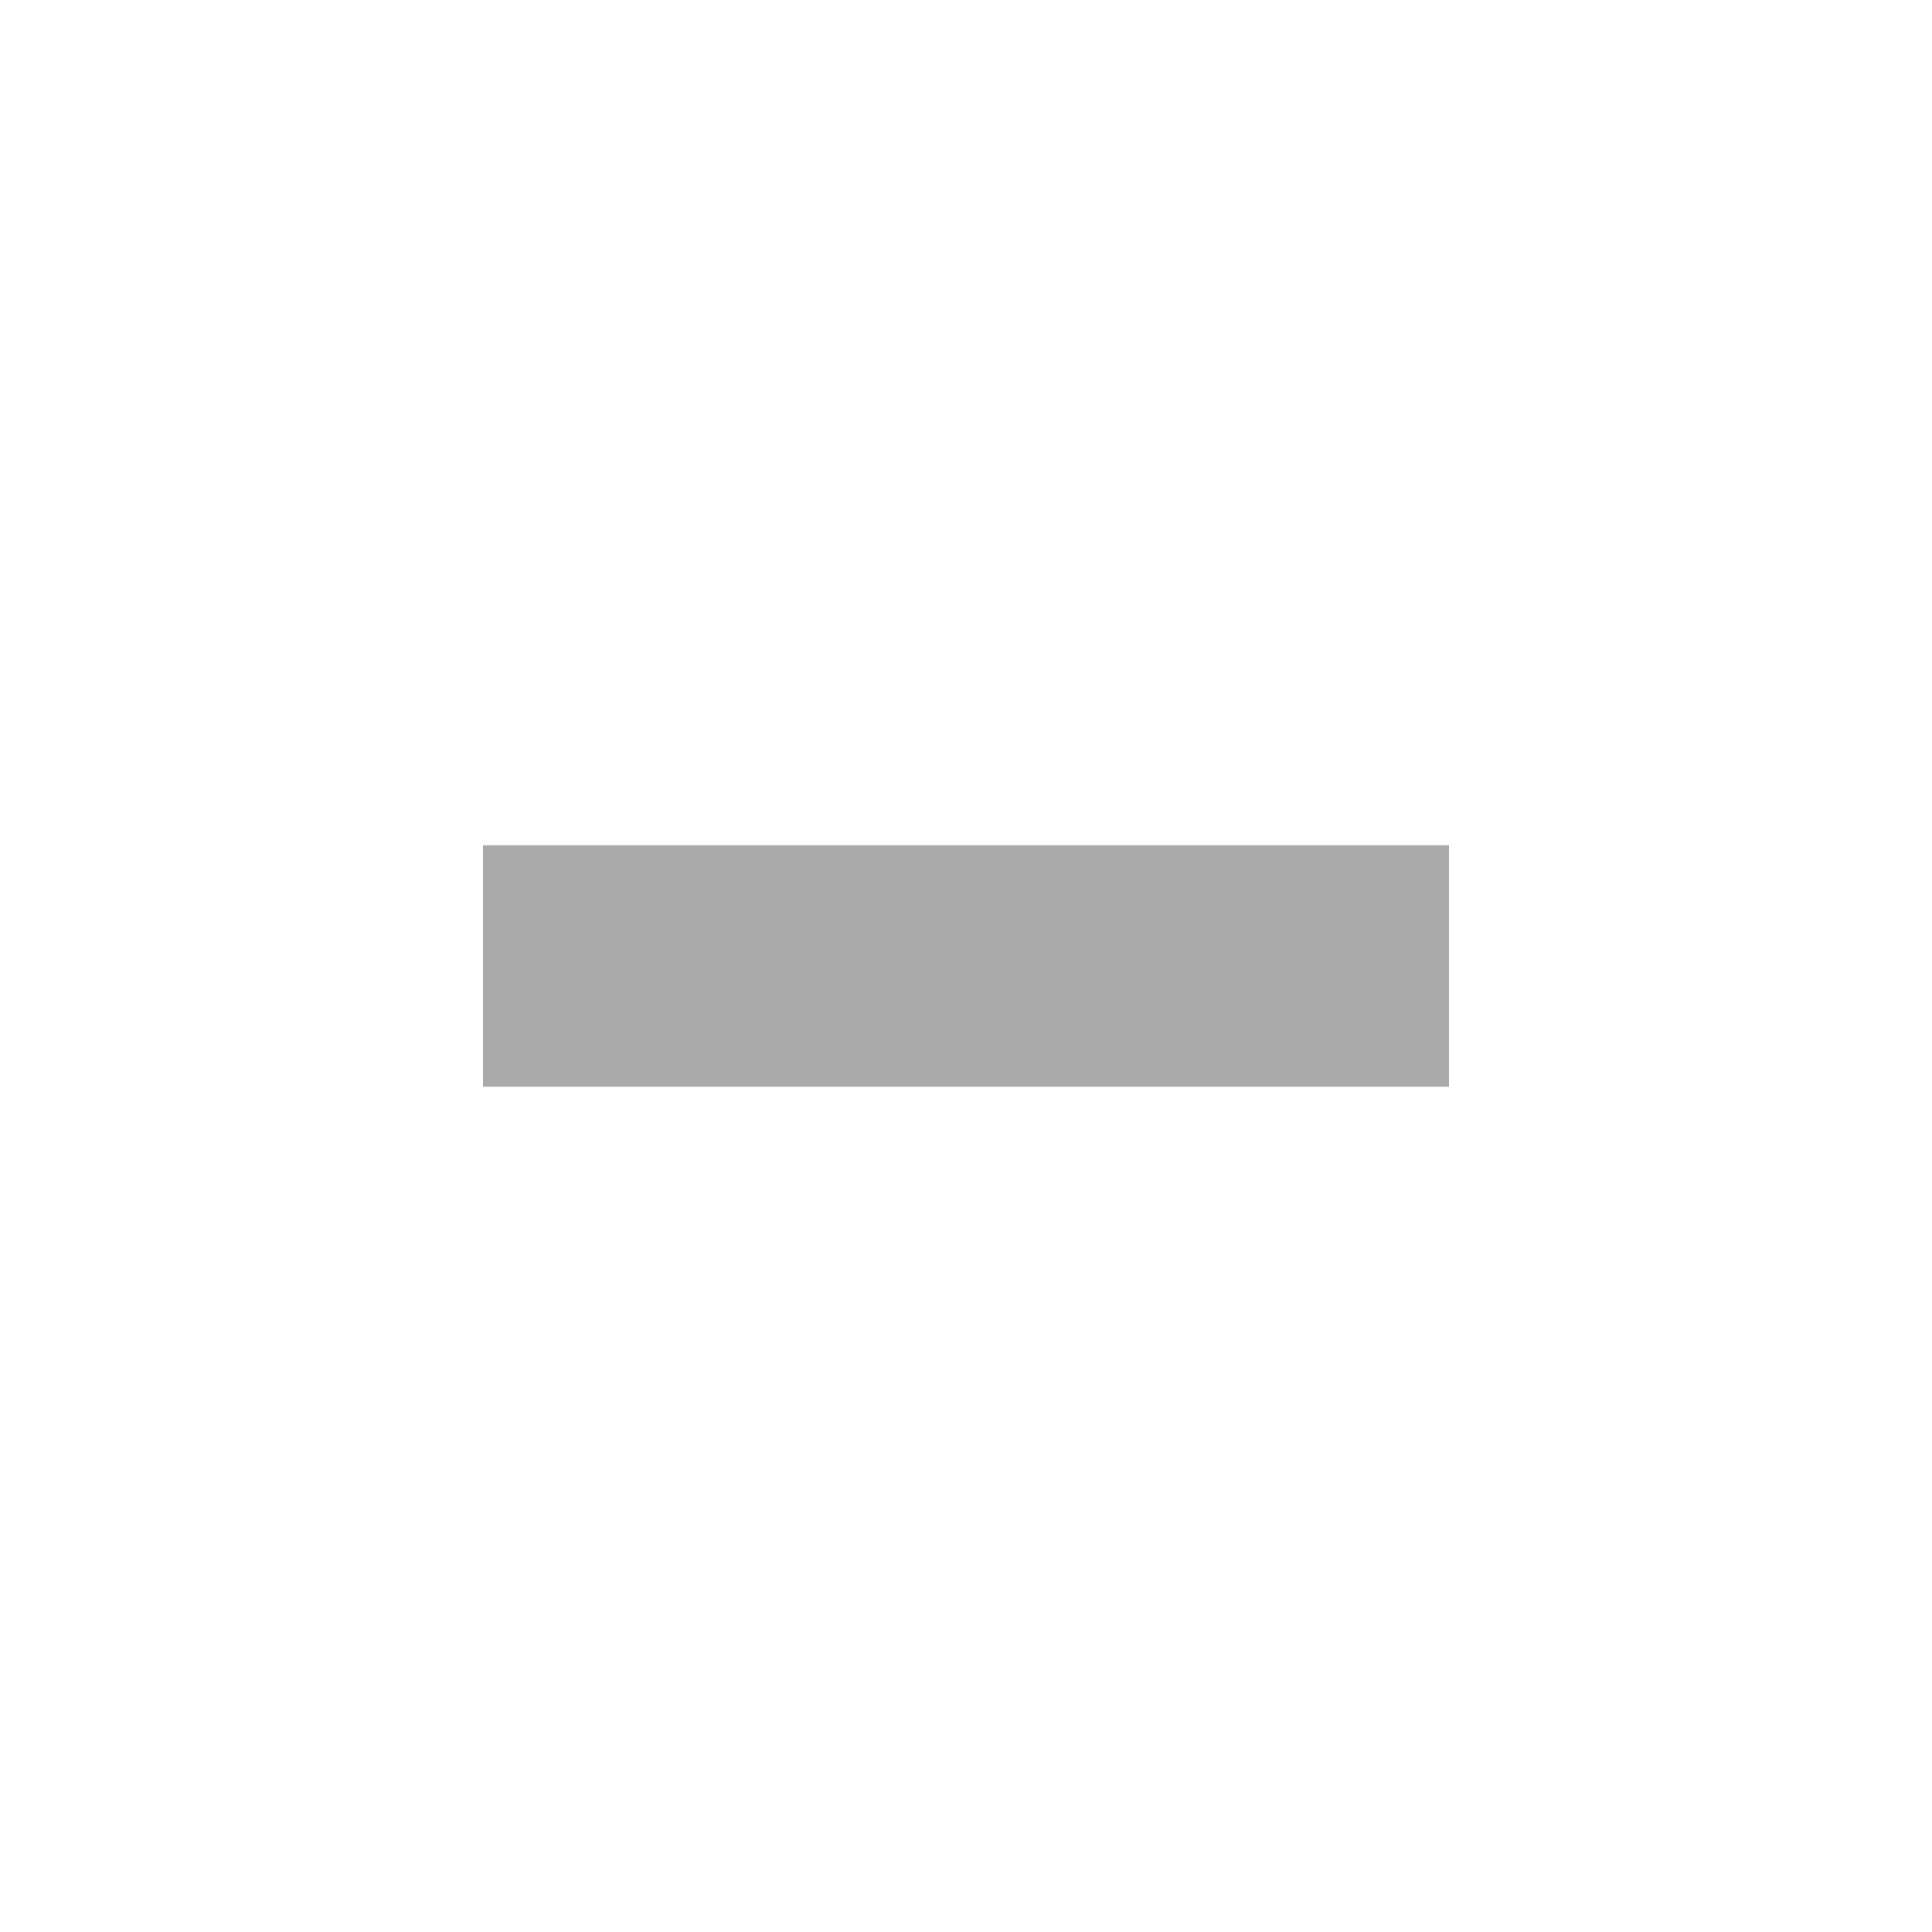
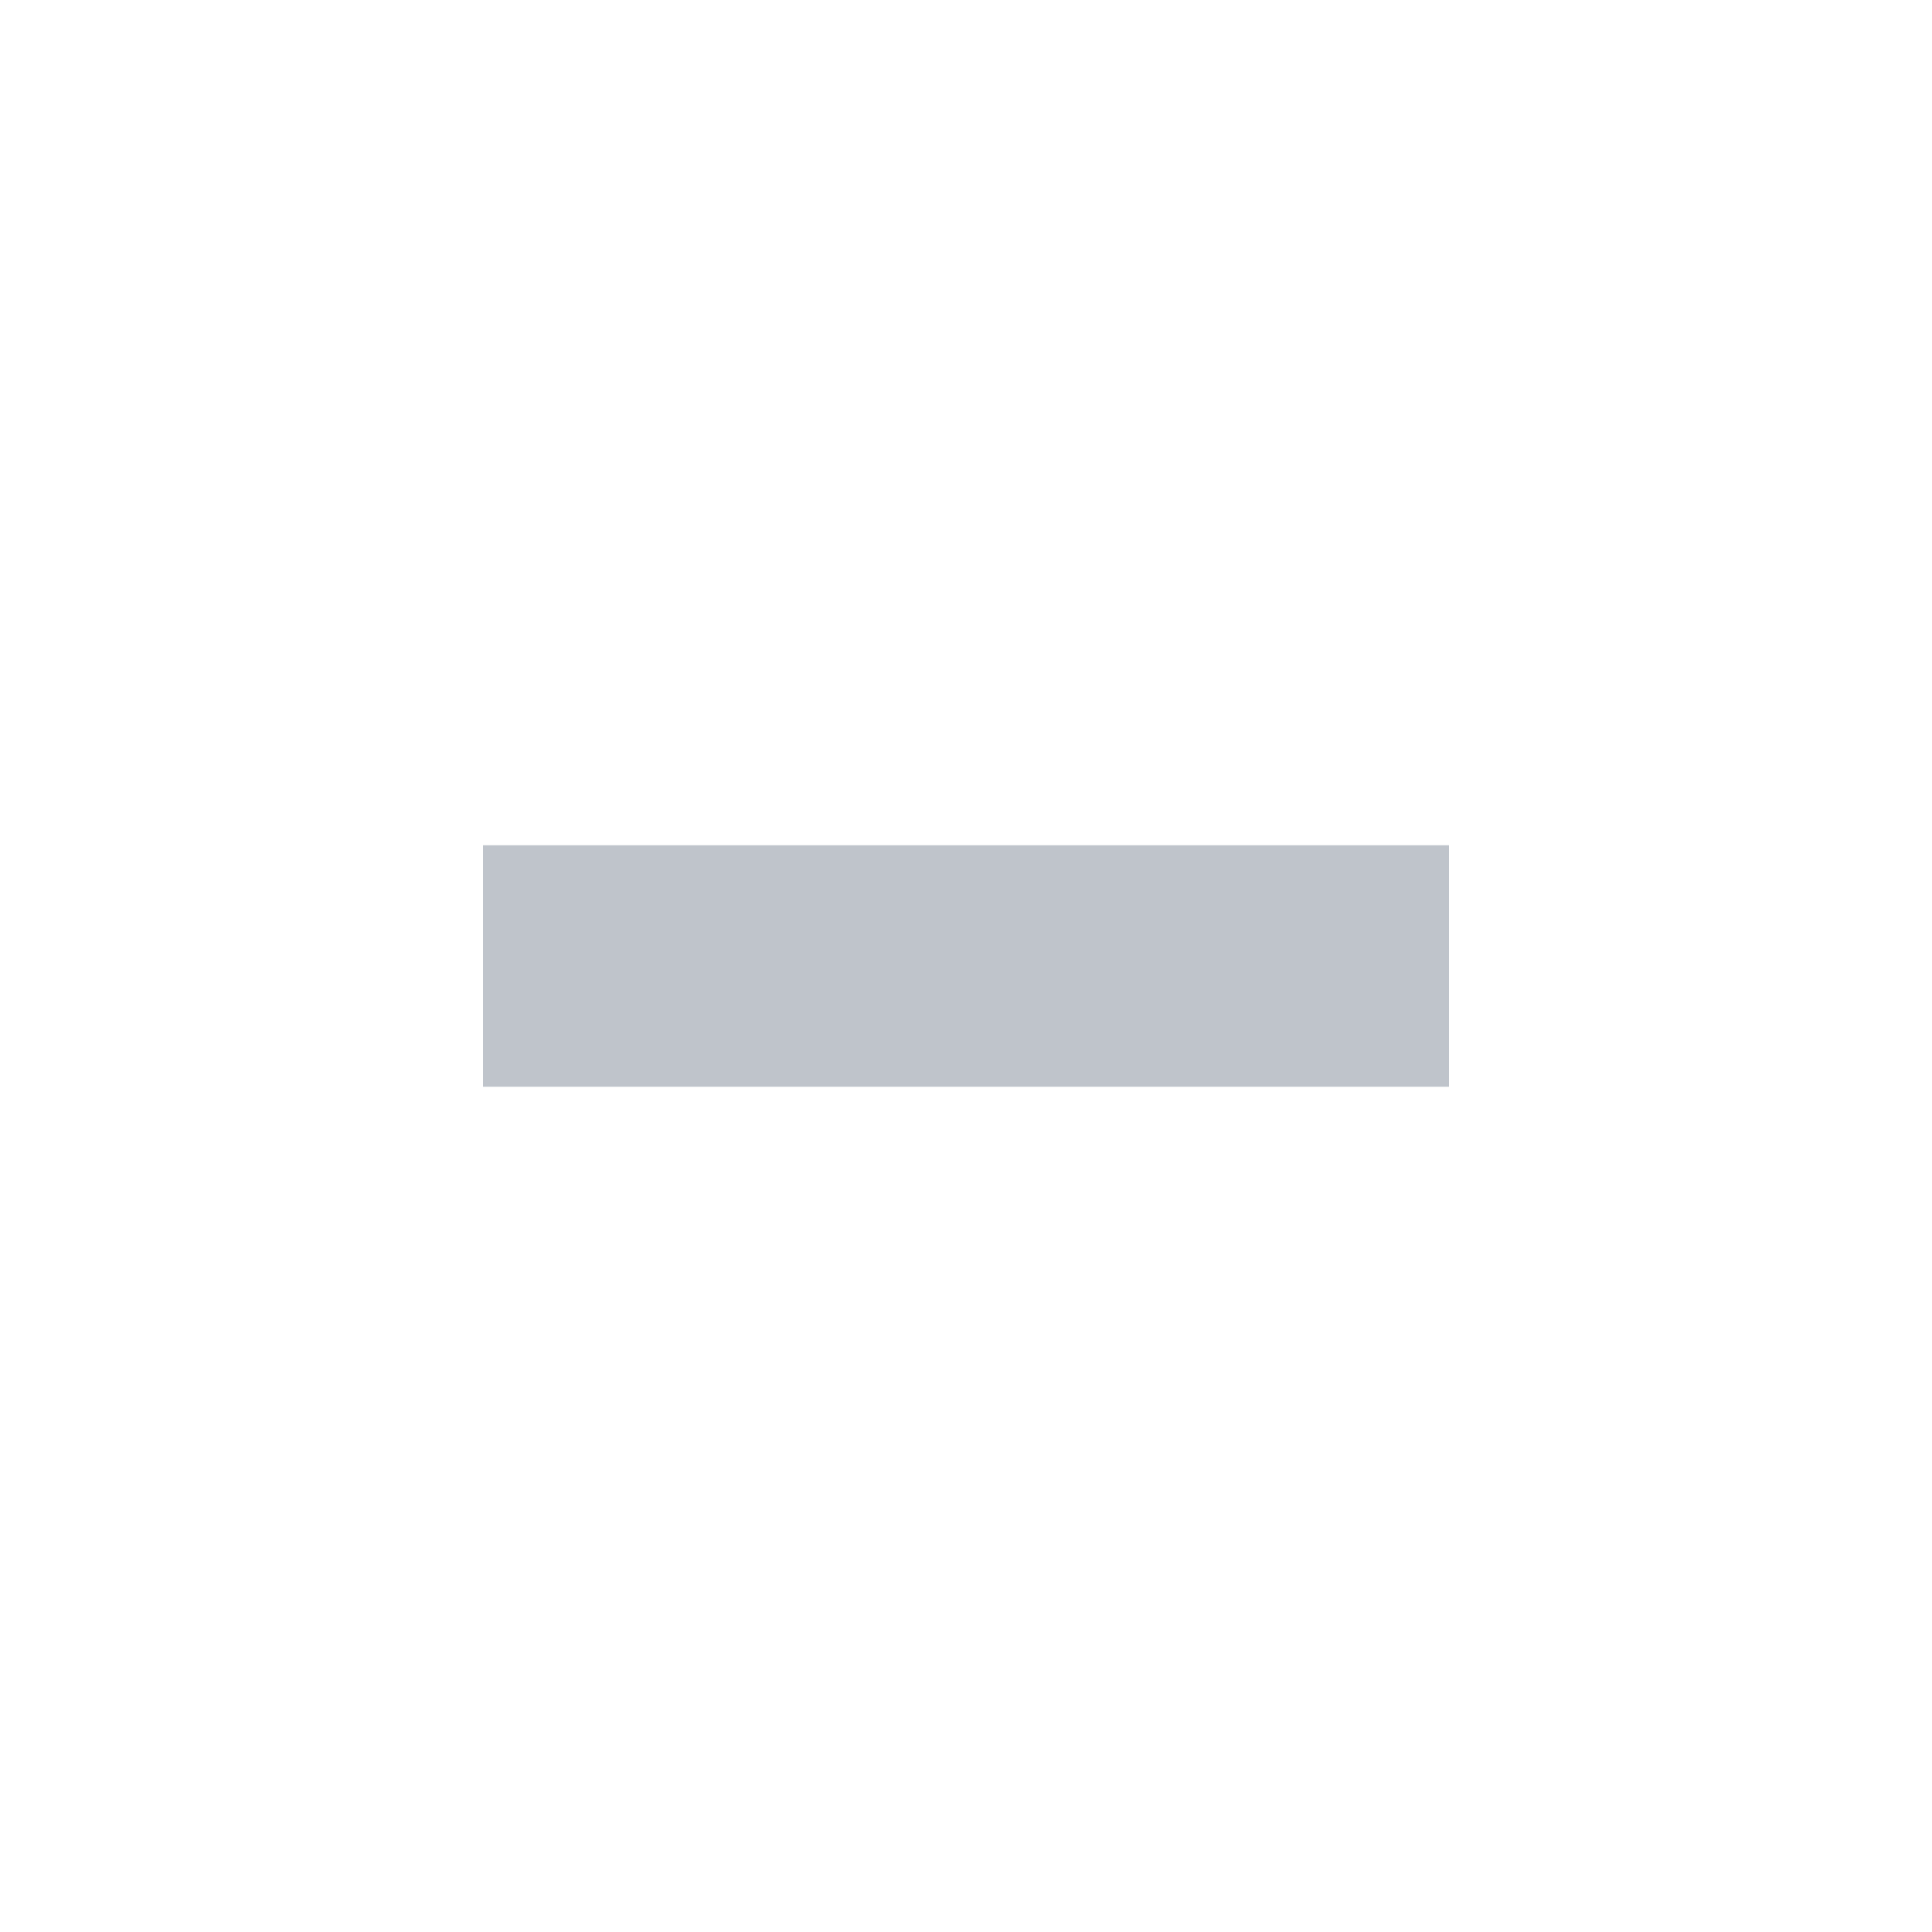
- <svg xmlns="http://www.w3.org/2000/svg" viewBox="0 0 16 16">
-   <g transform="translate(0 -1036.362)">
-     <rect width="8" x="4" y="7" height="2" style="fill:#aaa" transform="translate(0 1036.362)" />
-   </g>
+ <svg xmlns="http://www.w3.org/2000/svg" viewBox="0 0 16 16" id="svg2" version="1.1">
+   <defs id="defs10" />
+   <rect id="rect6" style="fill:#bfc4cb;fill-opacity:1" height="2" y="7" x="4" width="8" />
</svg>
